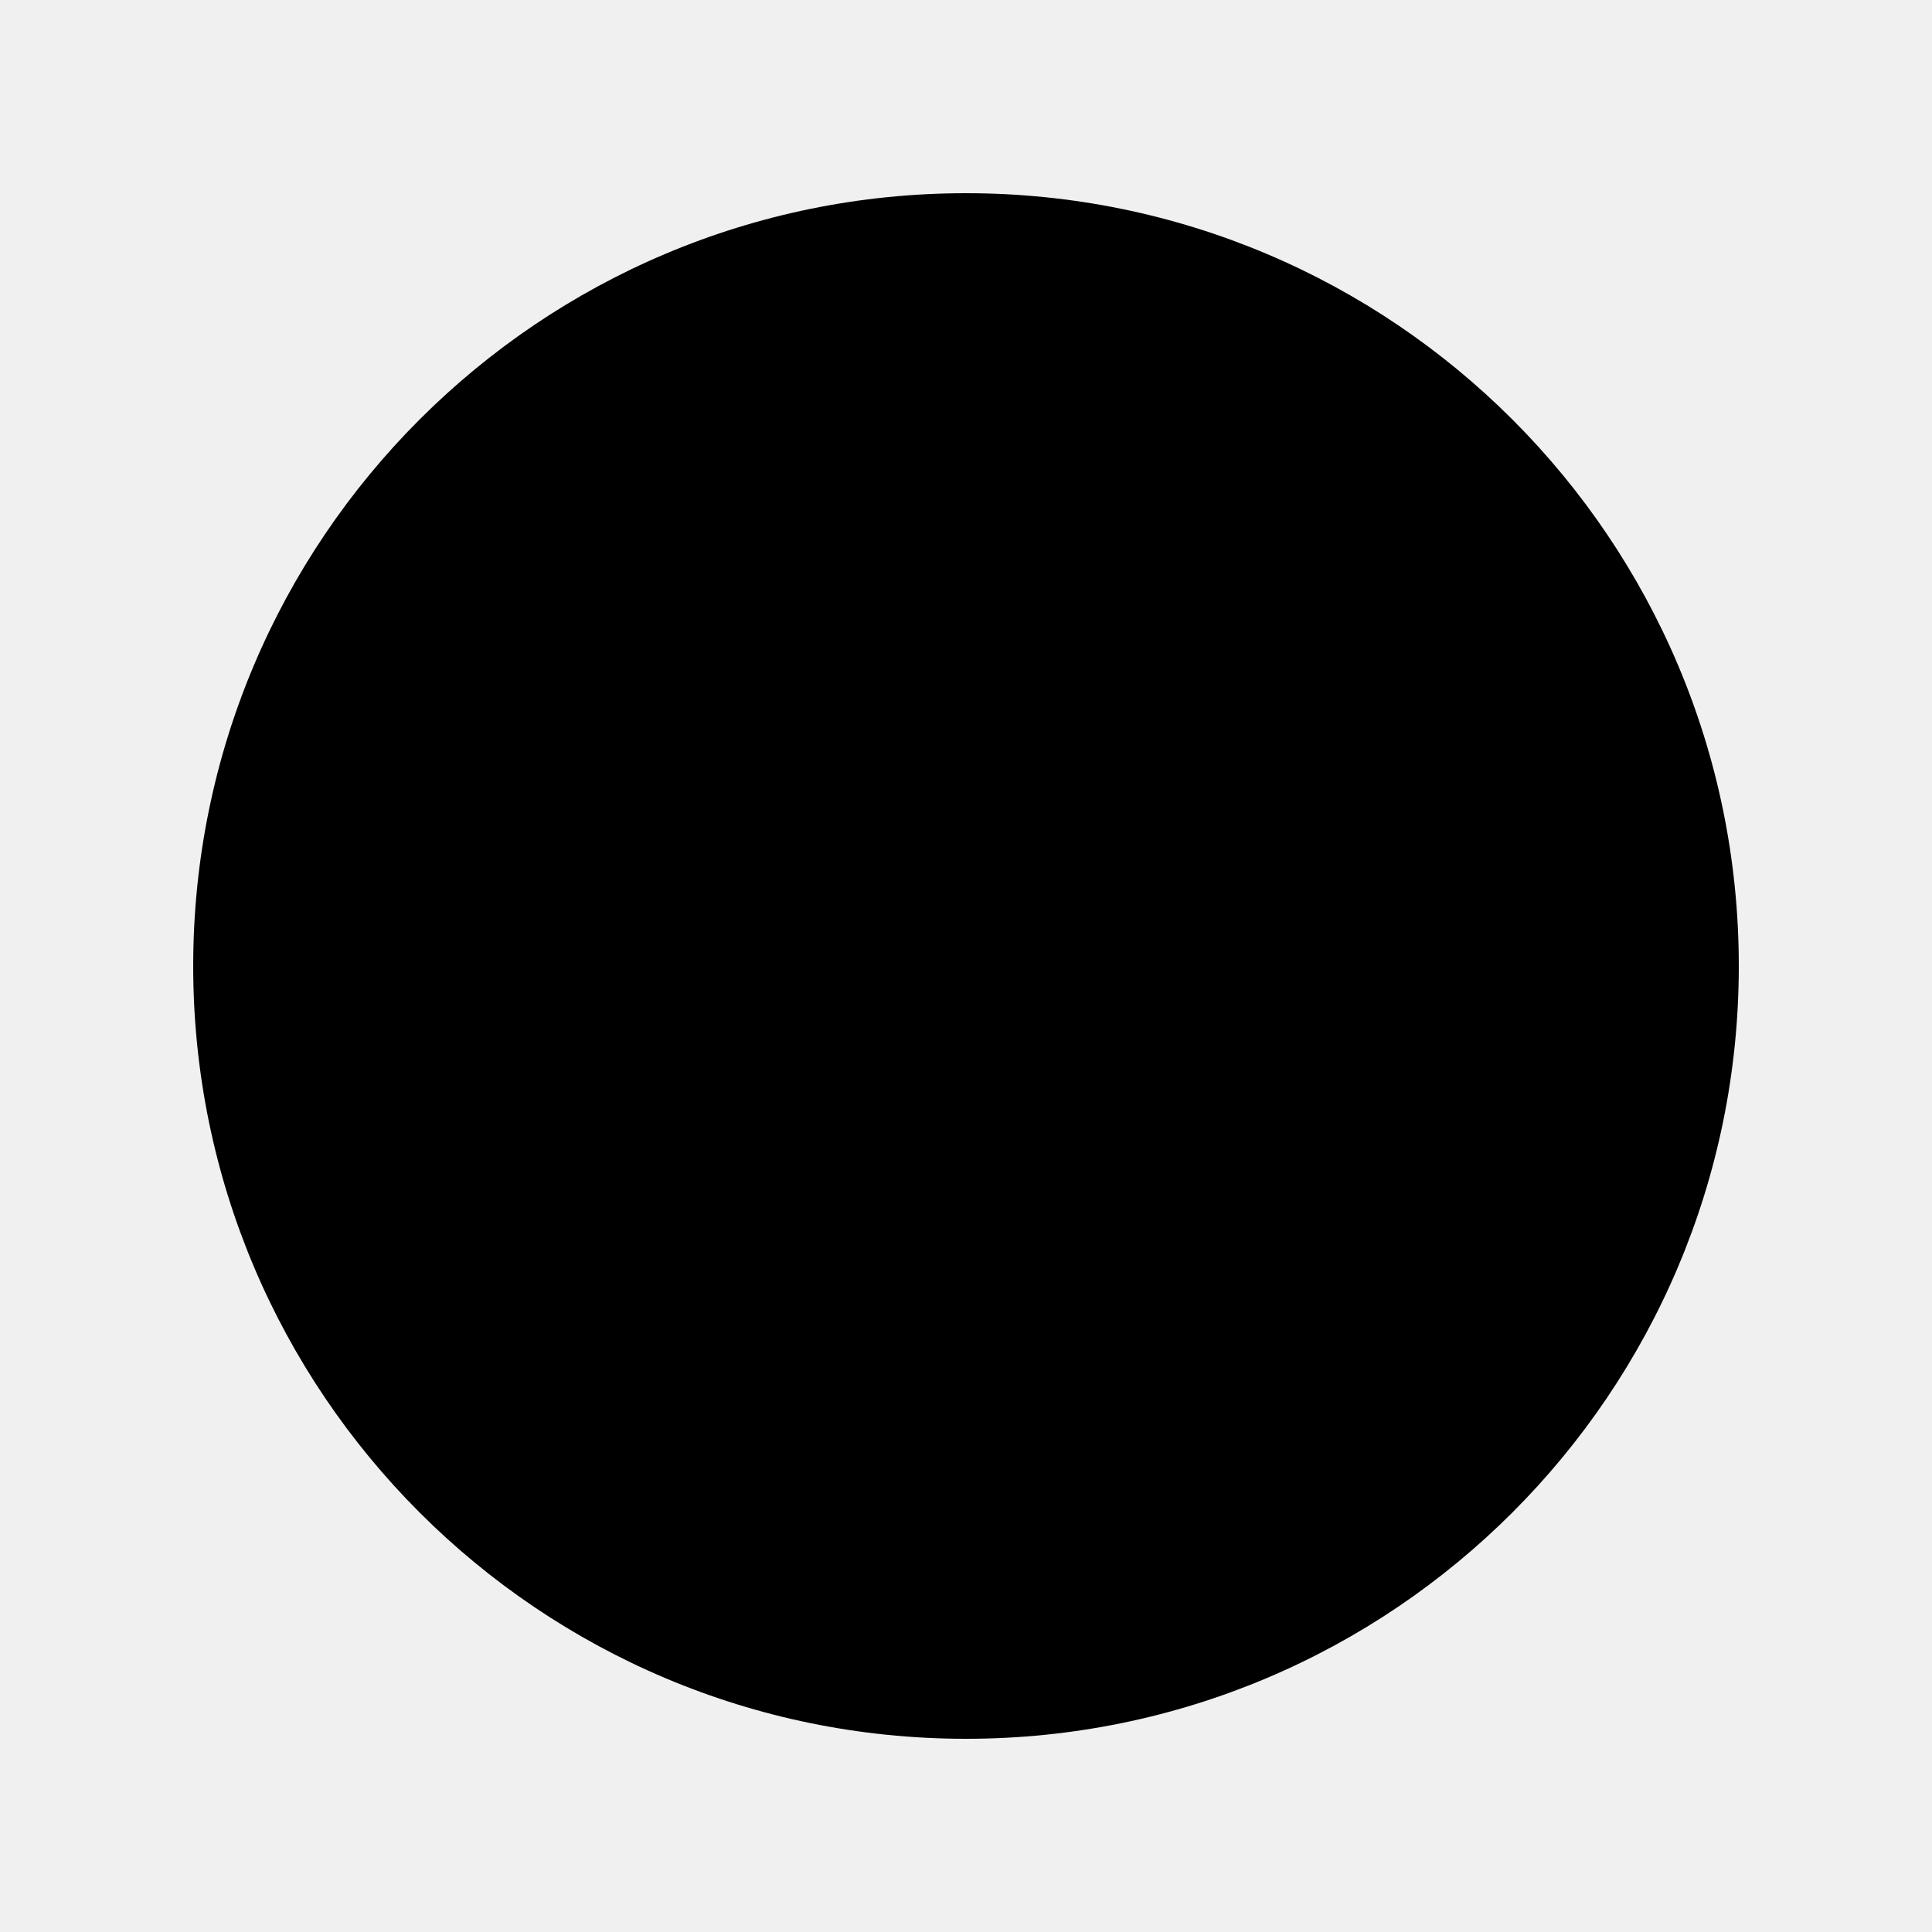
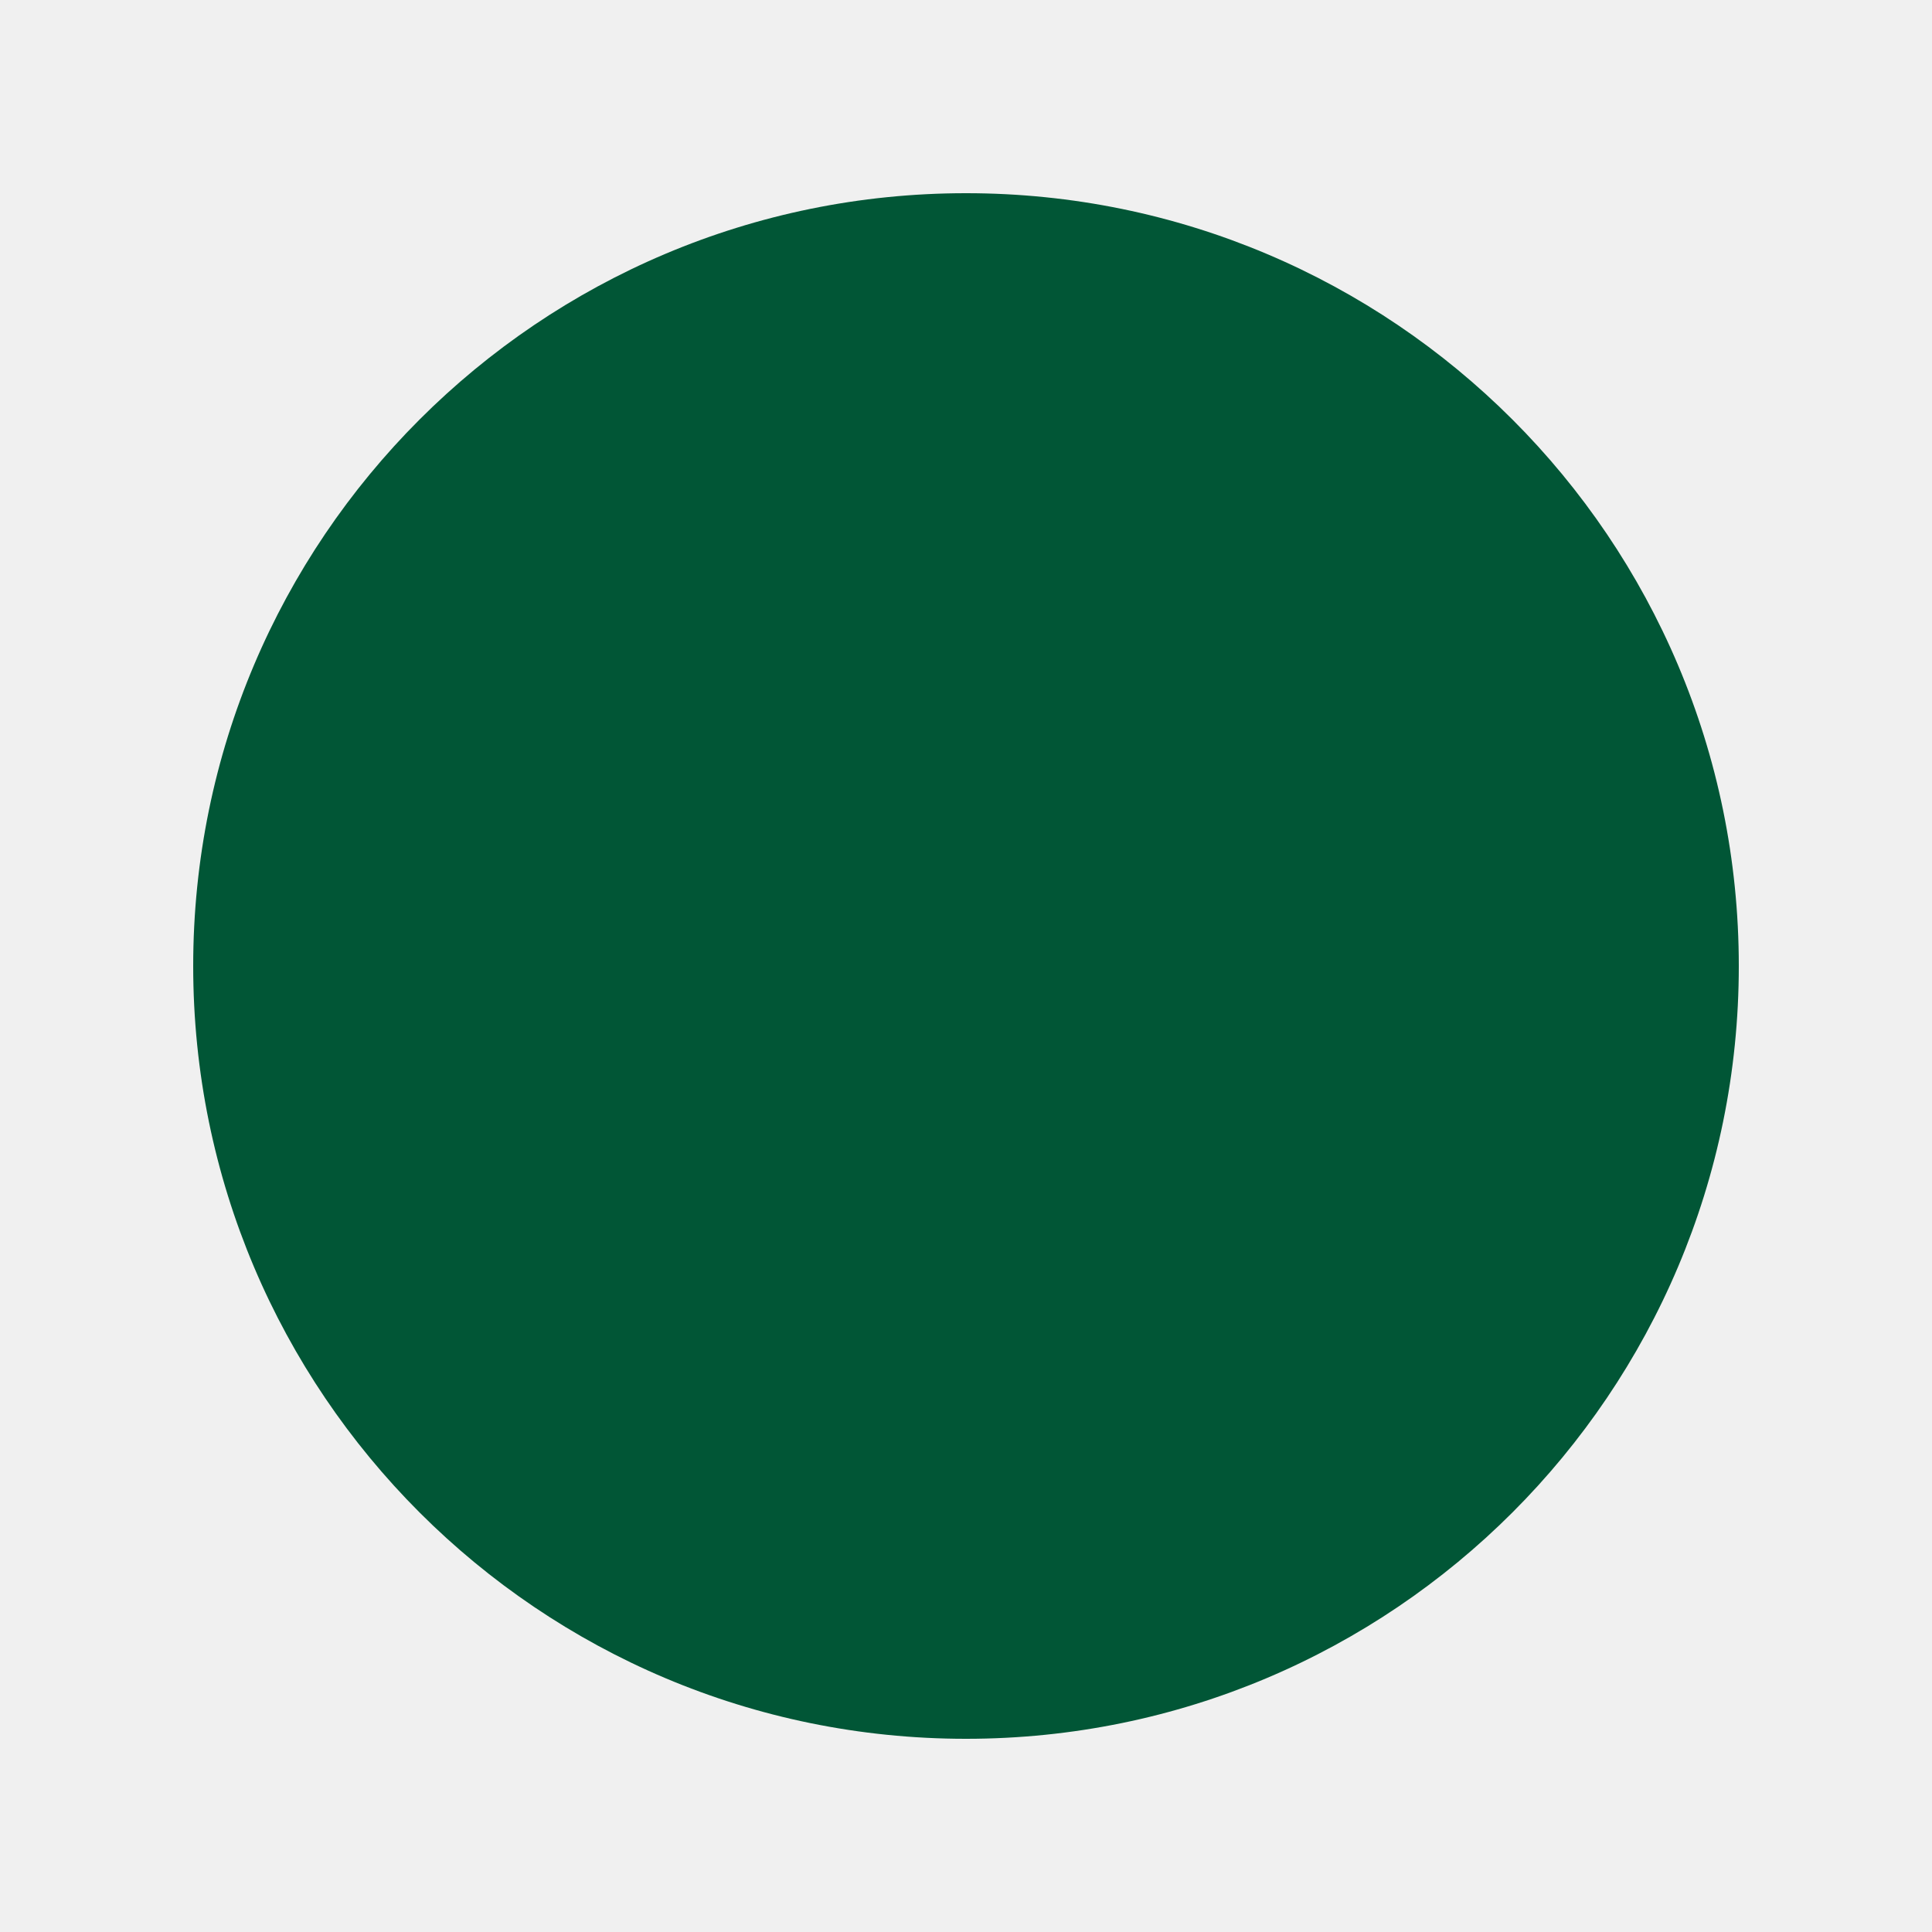
<svg xmlns="http://www.w3.org/2000/svg" viewBox="0 0 100 100">
  <style>
-         circle{fill:#000}@media(prefers-color-scheme:dark){circle{fill:#fff}}
+         circle{fill:#015636}@media(prefers-color-scheme:dark){circle{fill:#4fae80}}
    </style>
  <circle cx="50" cy="50" r="40" />
</svg>
